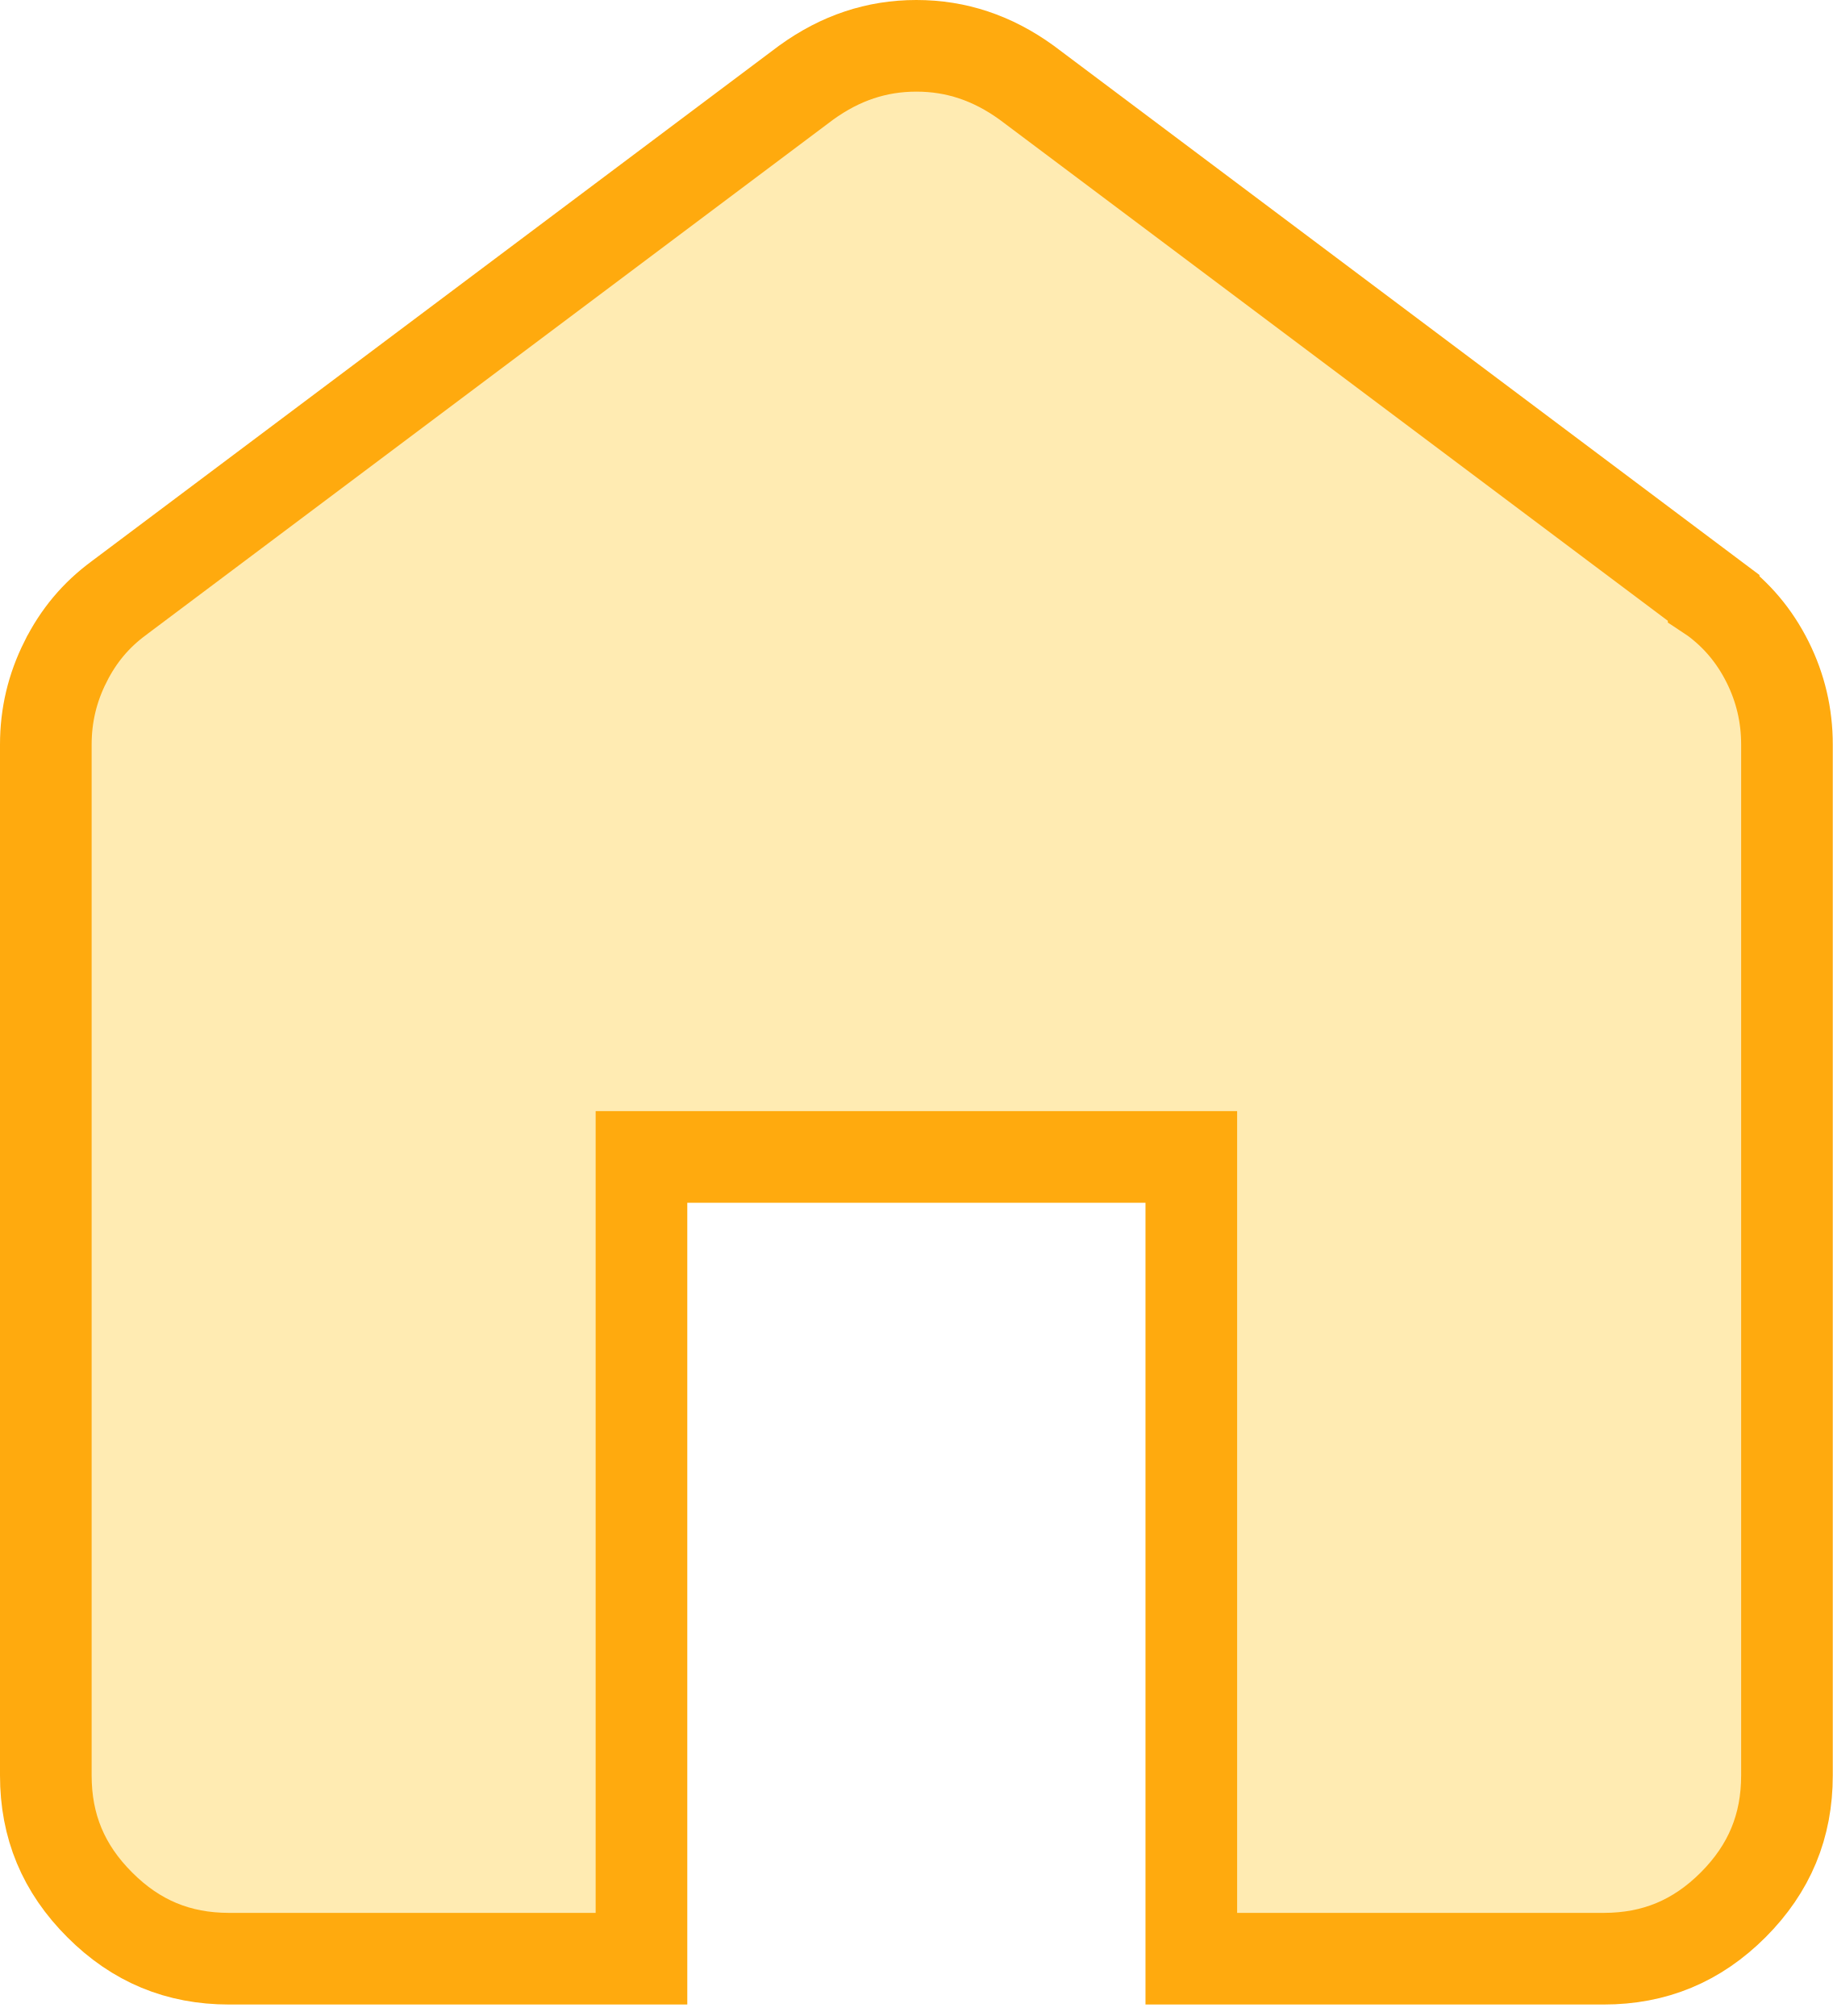
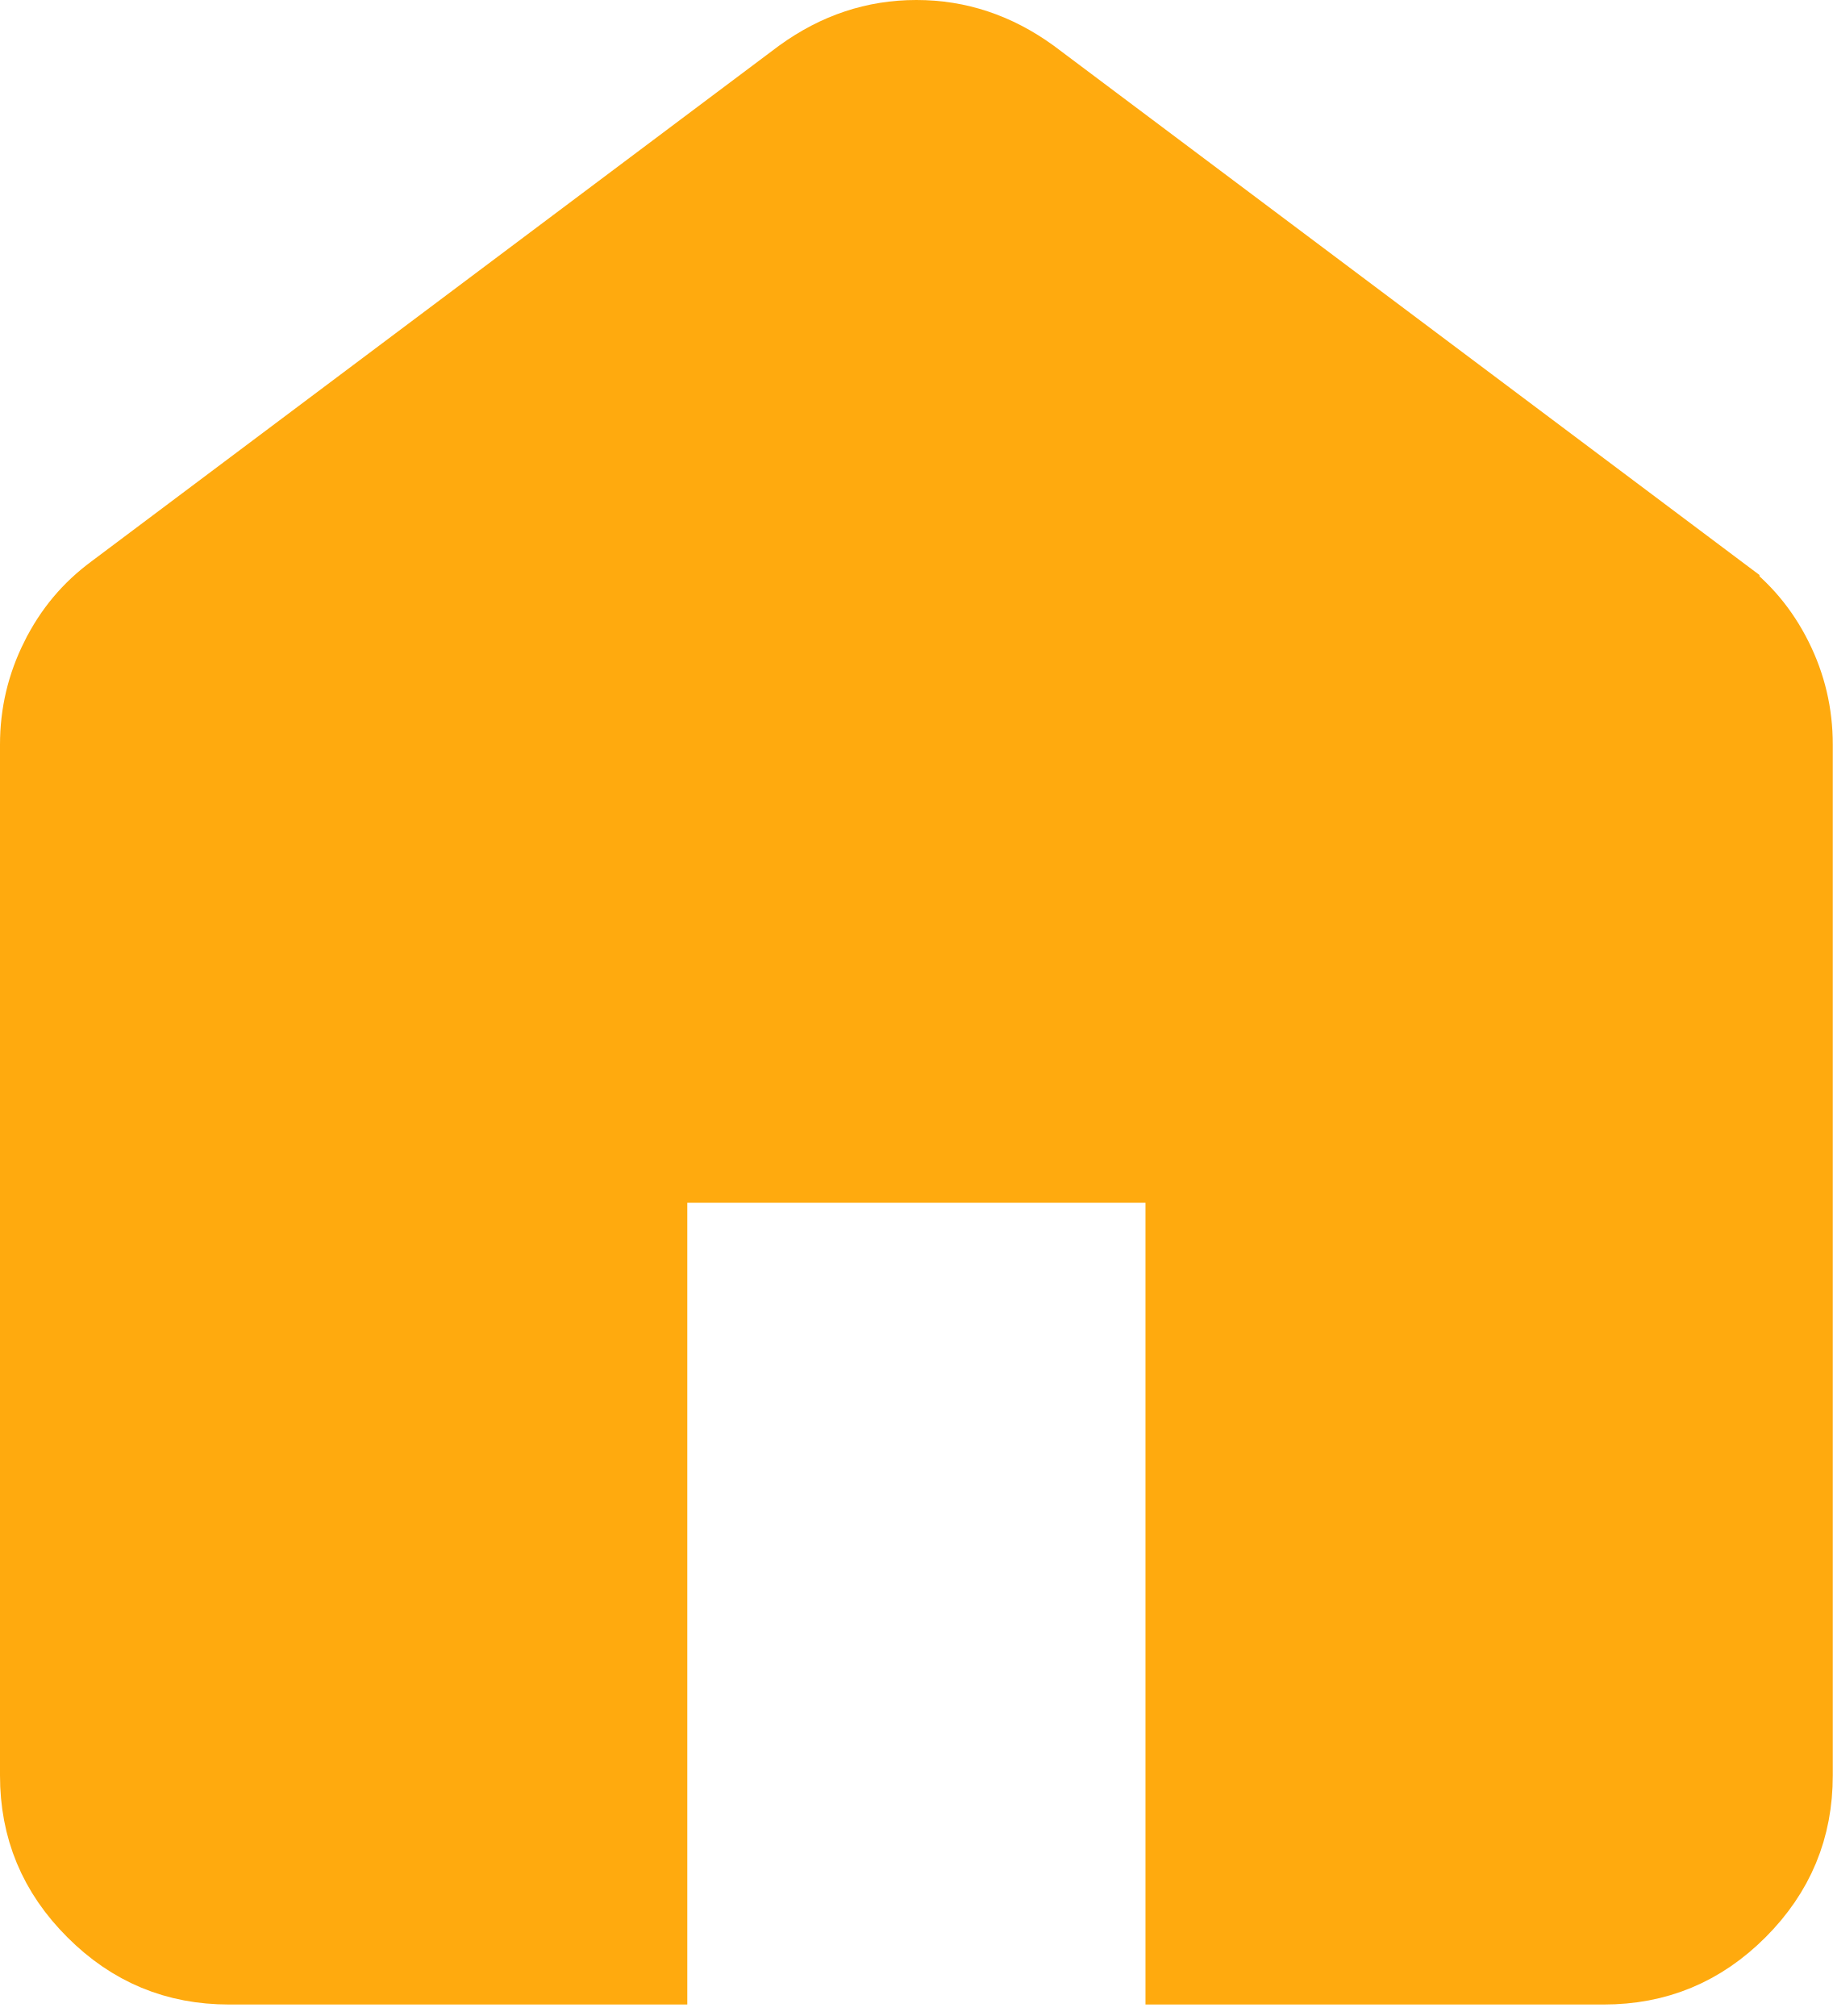
<svg xmlns="http://www.w3.org/2000/svg" width="30" height="33" viewBox="0 0 30 33" fill="none">
-   <path d="M1.07 10.836L1.071 10.835C1.283 10.408 1.573 10.064 1.944 9.792L1.944 9.792L1.95 9.787L13.195 1.353C13.48 1.147 13.77 0.997 14.065 0.899C14.362 0.8 14.672 0.75 15 0.75C15.328 0.75 15.638 0.8 15.935 0.899C16.23 0.997 16.52 1.147 16.805 1.353L28.05 9.787L28.05 9.788L28.056 9.792C28.427 10.064 28.718 10.408 28.932 10.835C29.145 11.262 29.25 11.71 29.25 12.188V29.062C29.25 29.893 28.963 30.586 28.369 31.181C27.774 31.776 27.081 32.062 26.25 32.062H19.5V19.688V18.938H18.75H11.25H10.5V19.688V32.062H3.75C2.919 32.062 2.227 31.776 1.633 31.181C1.037 30.586 0.75 29.893 0.75 29.062V12.188C0.75 11.71 0.856 11.263 1.07 10.836Z" fill="#FFEBB2" stroke="#FFAA0E" stroke-width="1.5" />
+   <path d="M1.07 10.836L1.071 10.835C1.283 10.408 1.573 10.064 1.944 9.792L1.944 9.792L1.95 9.787L13.195 1.353C13.48 1.147 13.77 0.997 14.065 0.899C14.362 0.8 14.672 0.75 15 0.75C15.328 0.75 15.638 0.8 15.935 0.899C16.23 0.997 16.52 1.147 16.805 1.353L28.05 9.787L28.05 9.788L28.056 9.792C28.427 10.064 28.717 10.408 28.931 10.835C29.145 11.262 29.25 11.71 29.25 12.188V29.062C29.25 29.893 28.963 30.586 28.369 31.181C27.774 31.776 27.081 32.062 26.25 32.062H19.5V19.688V18.938H18.75H11.25H10.5V19.688V32.062H3.75C2.919 32.062 2.227 31.776 1.633 31.181C1.037 30.586 0.75 29.893 0.75 29.062V12.188C0.75 11.71 0.856 11.263 1.07 10.836Z" fill="#FFAA0E" stroke="#FFAA0E" stroke-width="1.5" />
</svg>
